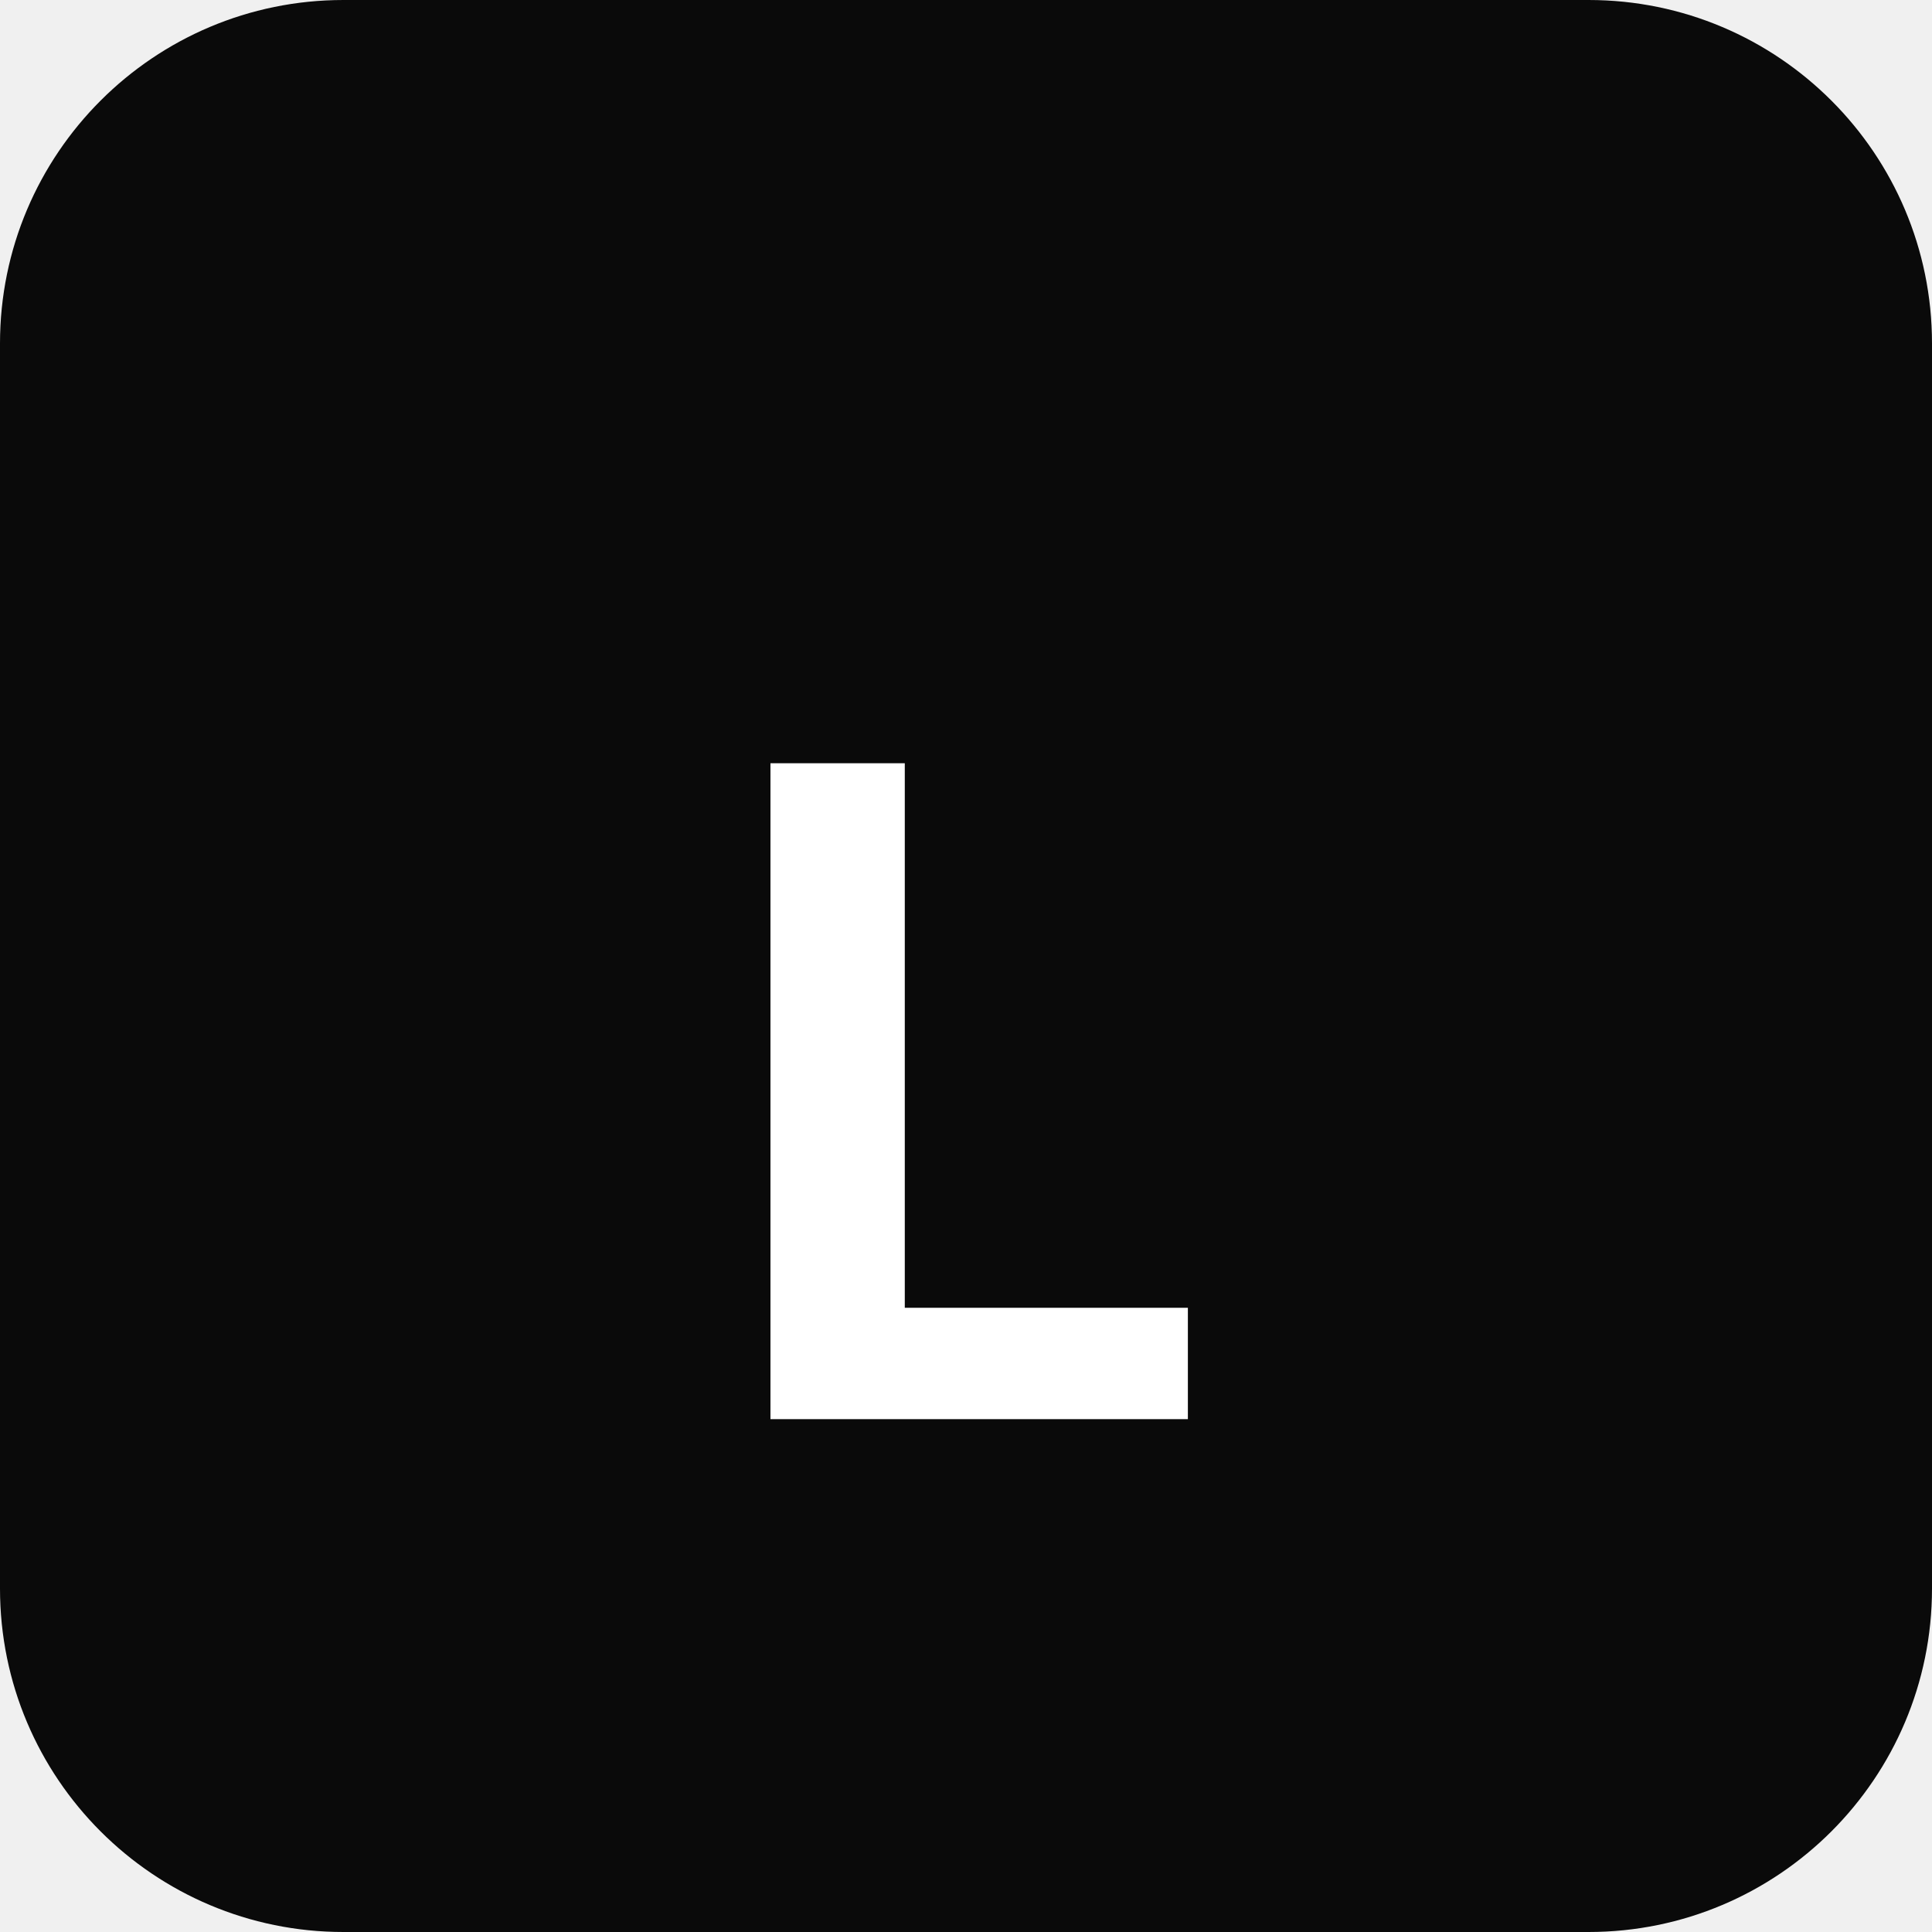
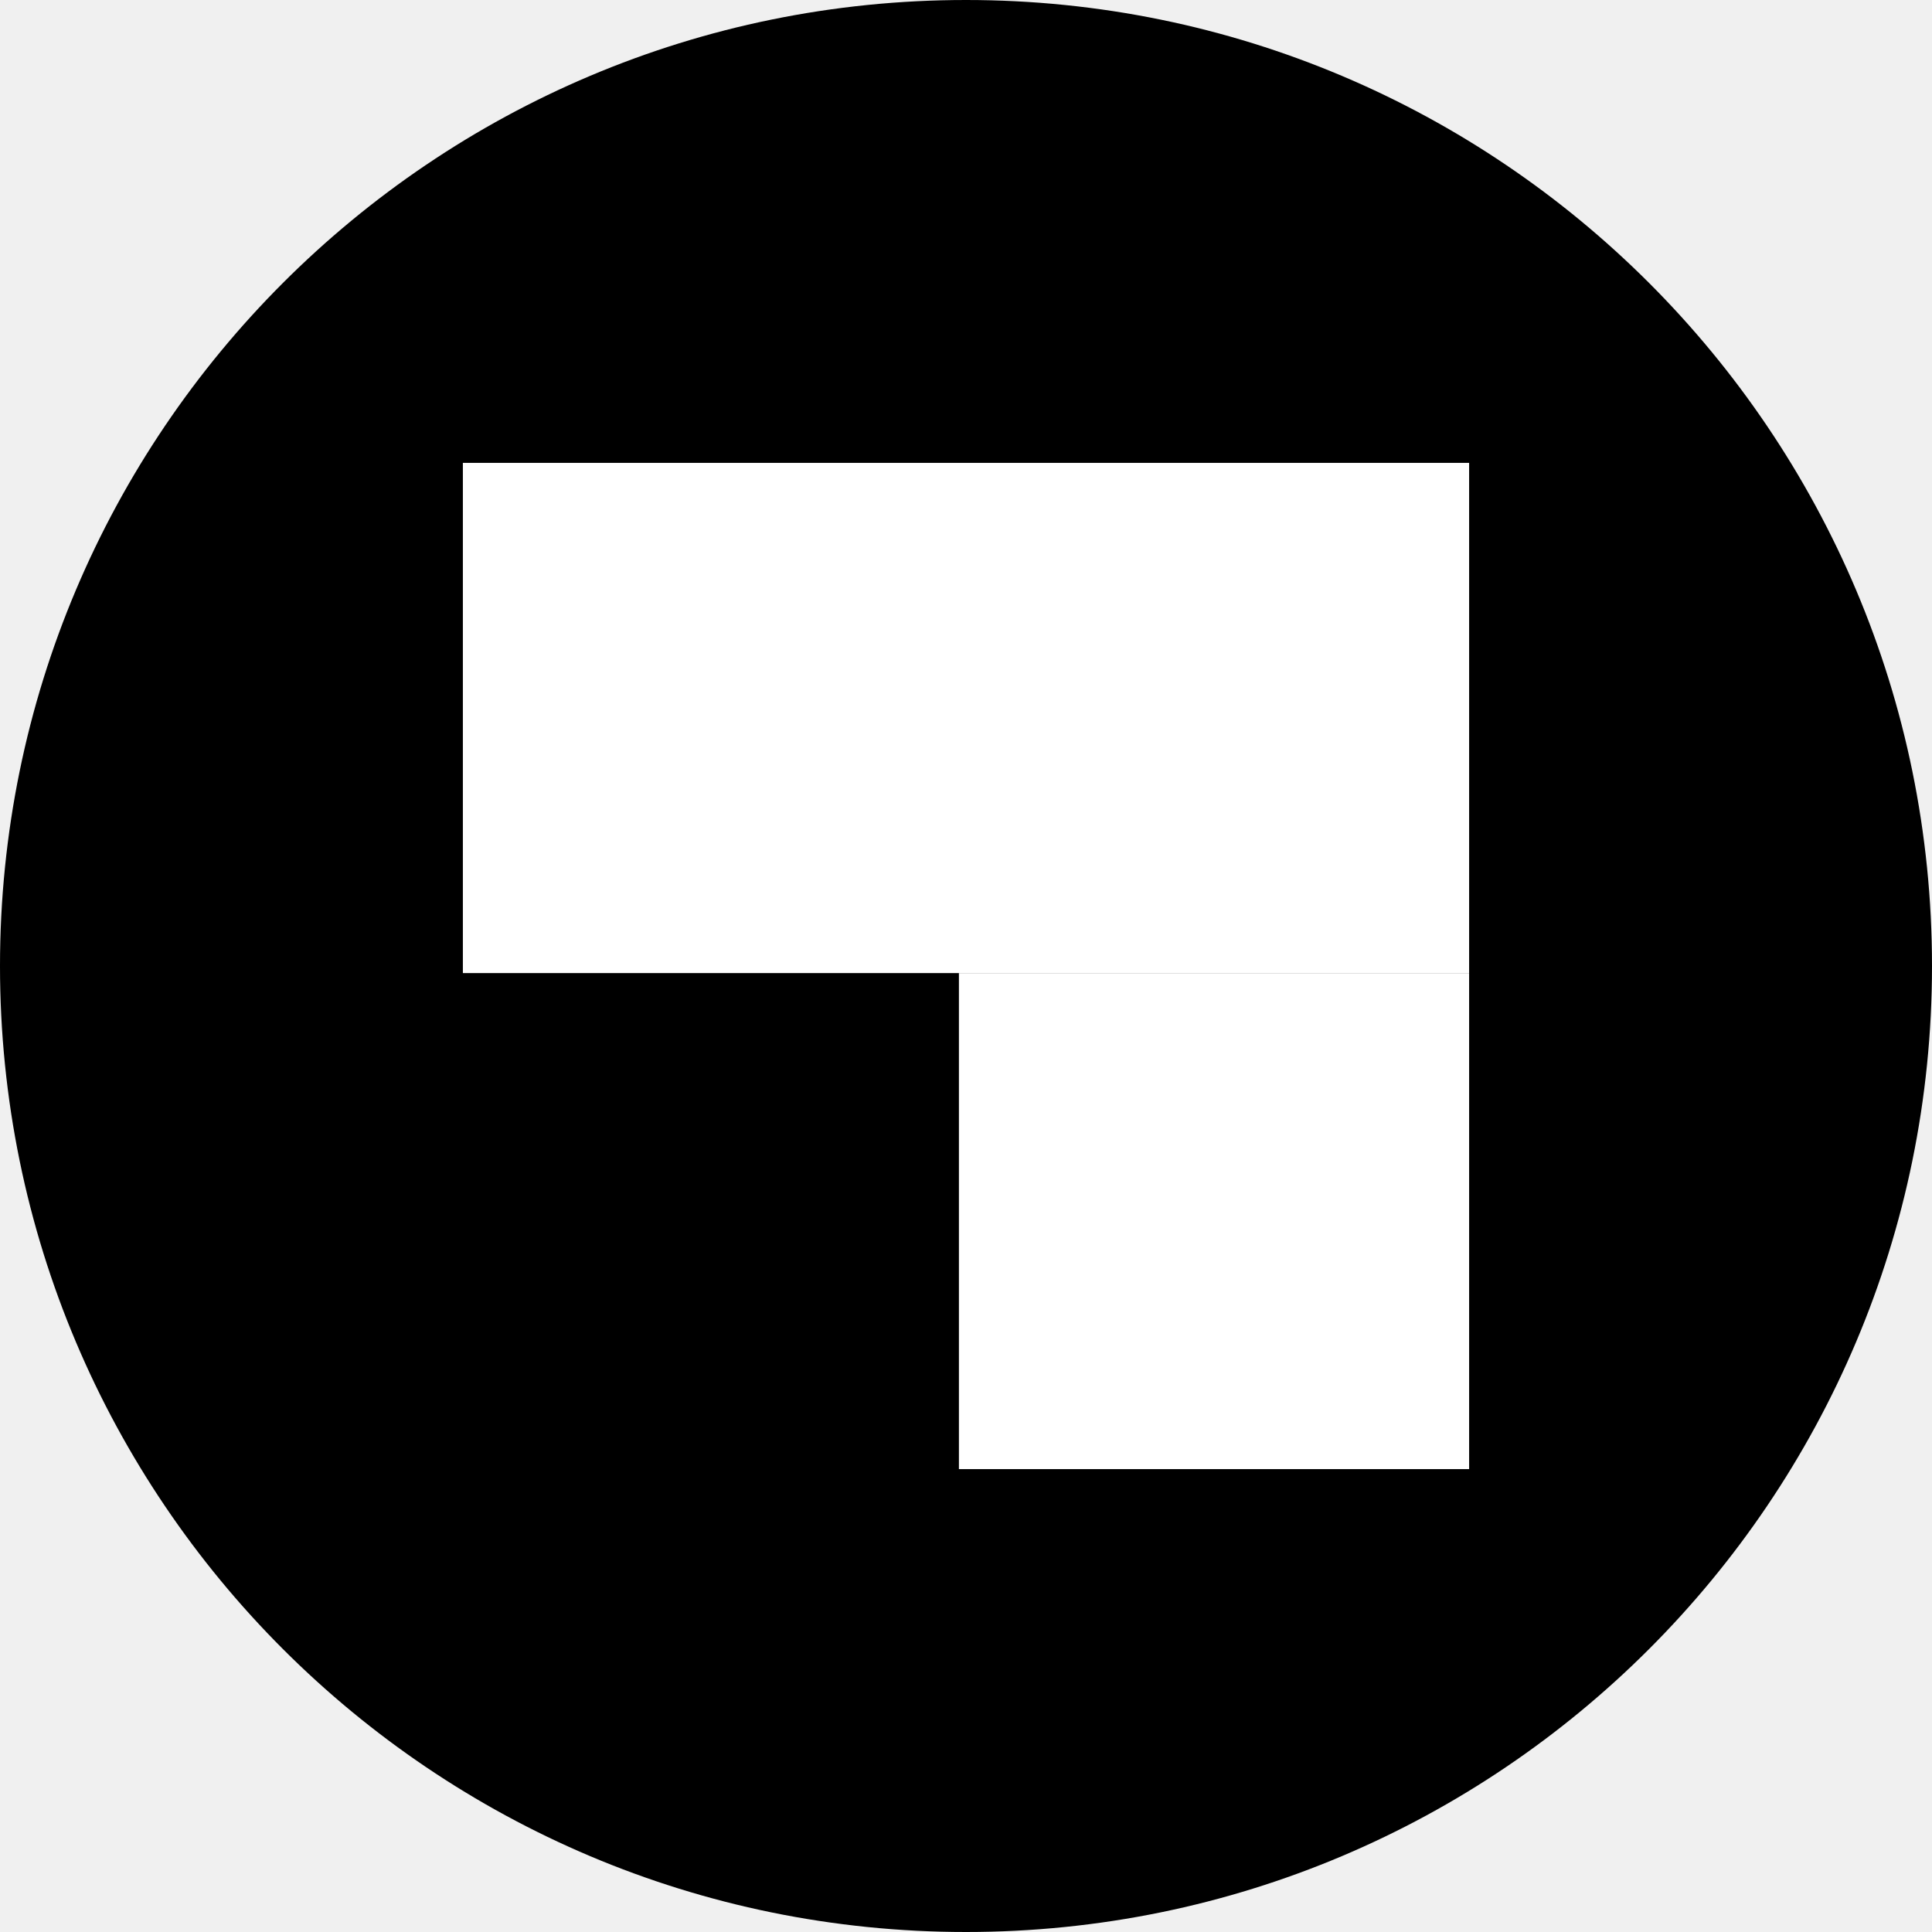
- <svg xmlns="http://www.w3.org/2000/svg" width="180" height="180" viewBox="0 0 180 180" role="img" aria-label="Logr apple touch icon">
-   <rect width="180" height="180" rx="32" fill="#0a0a0a" />
-   <text x="50%" y="56%" fill="#ffffff" font-size="84" font-family="Inter, system-ui, -apple-system, sans-serif" font-weight="700" text-anchor="middle" dominant-baseline="middle">
-     L
-   </text>
+ <svg xmlns="http://www.w3.org/2000/svg" width="192" height="192" viewBox="0 0 192 192" fill="none" role="img" aria-label="Logr apple touch icon">
+   <circle cx="96" cy="96" r="96" fill="black" />
+   <path d="M95.296 96.703H146V145.999H95.296V96.703Z" fill="white" />
+   <rect x="46" y="46" width="100" height="50.704" fill="white" />
</svg>
